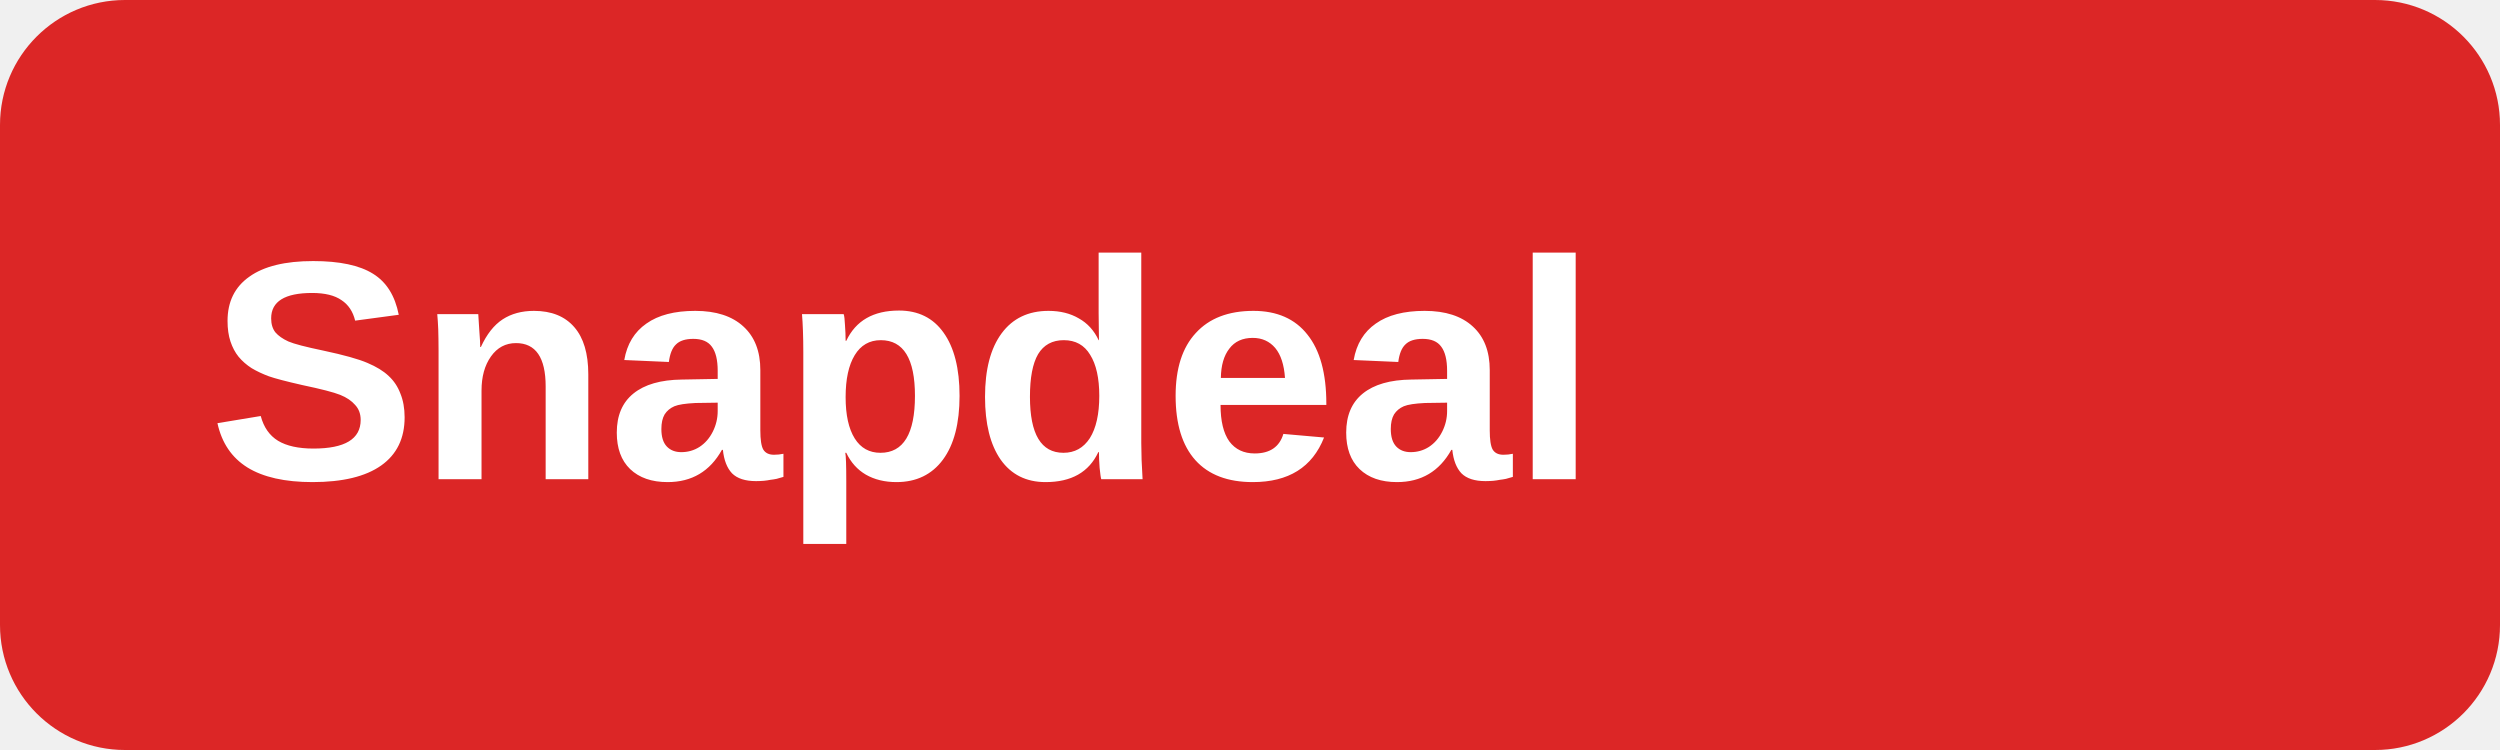
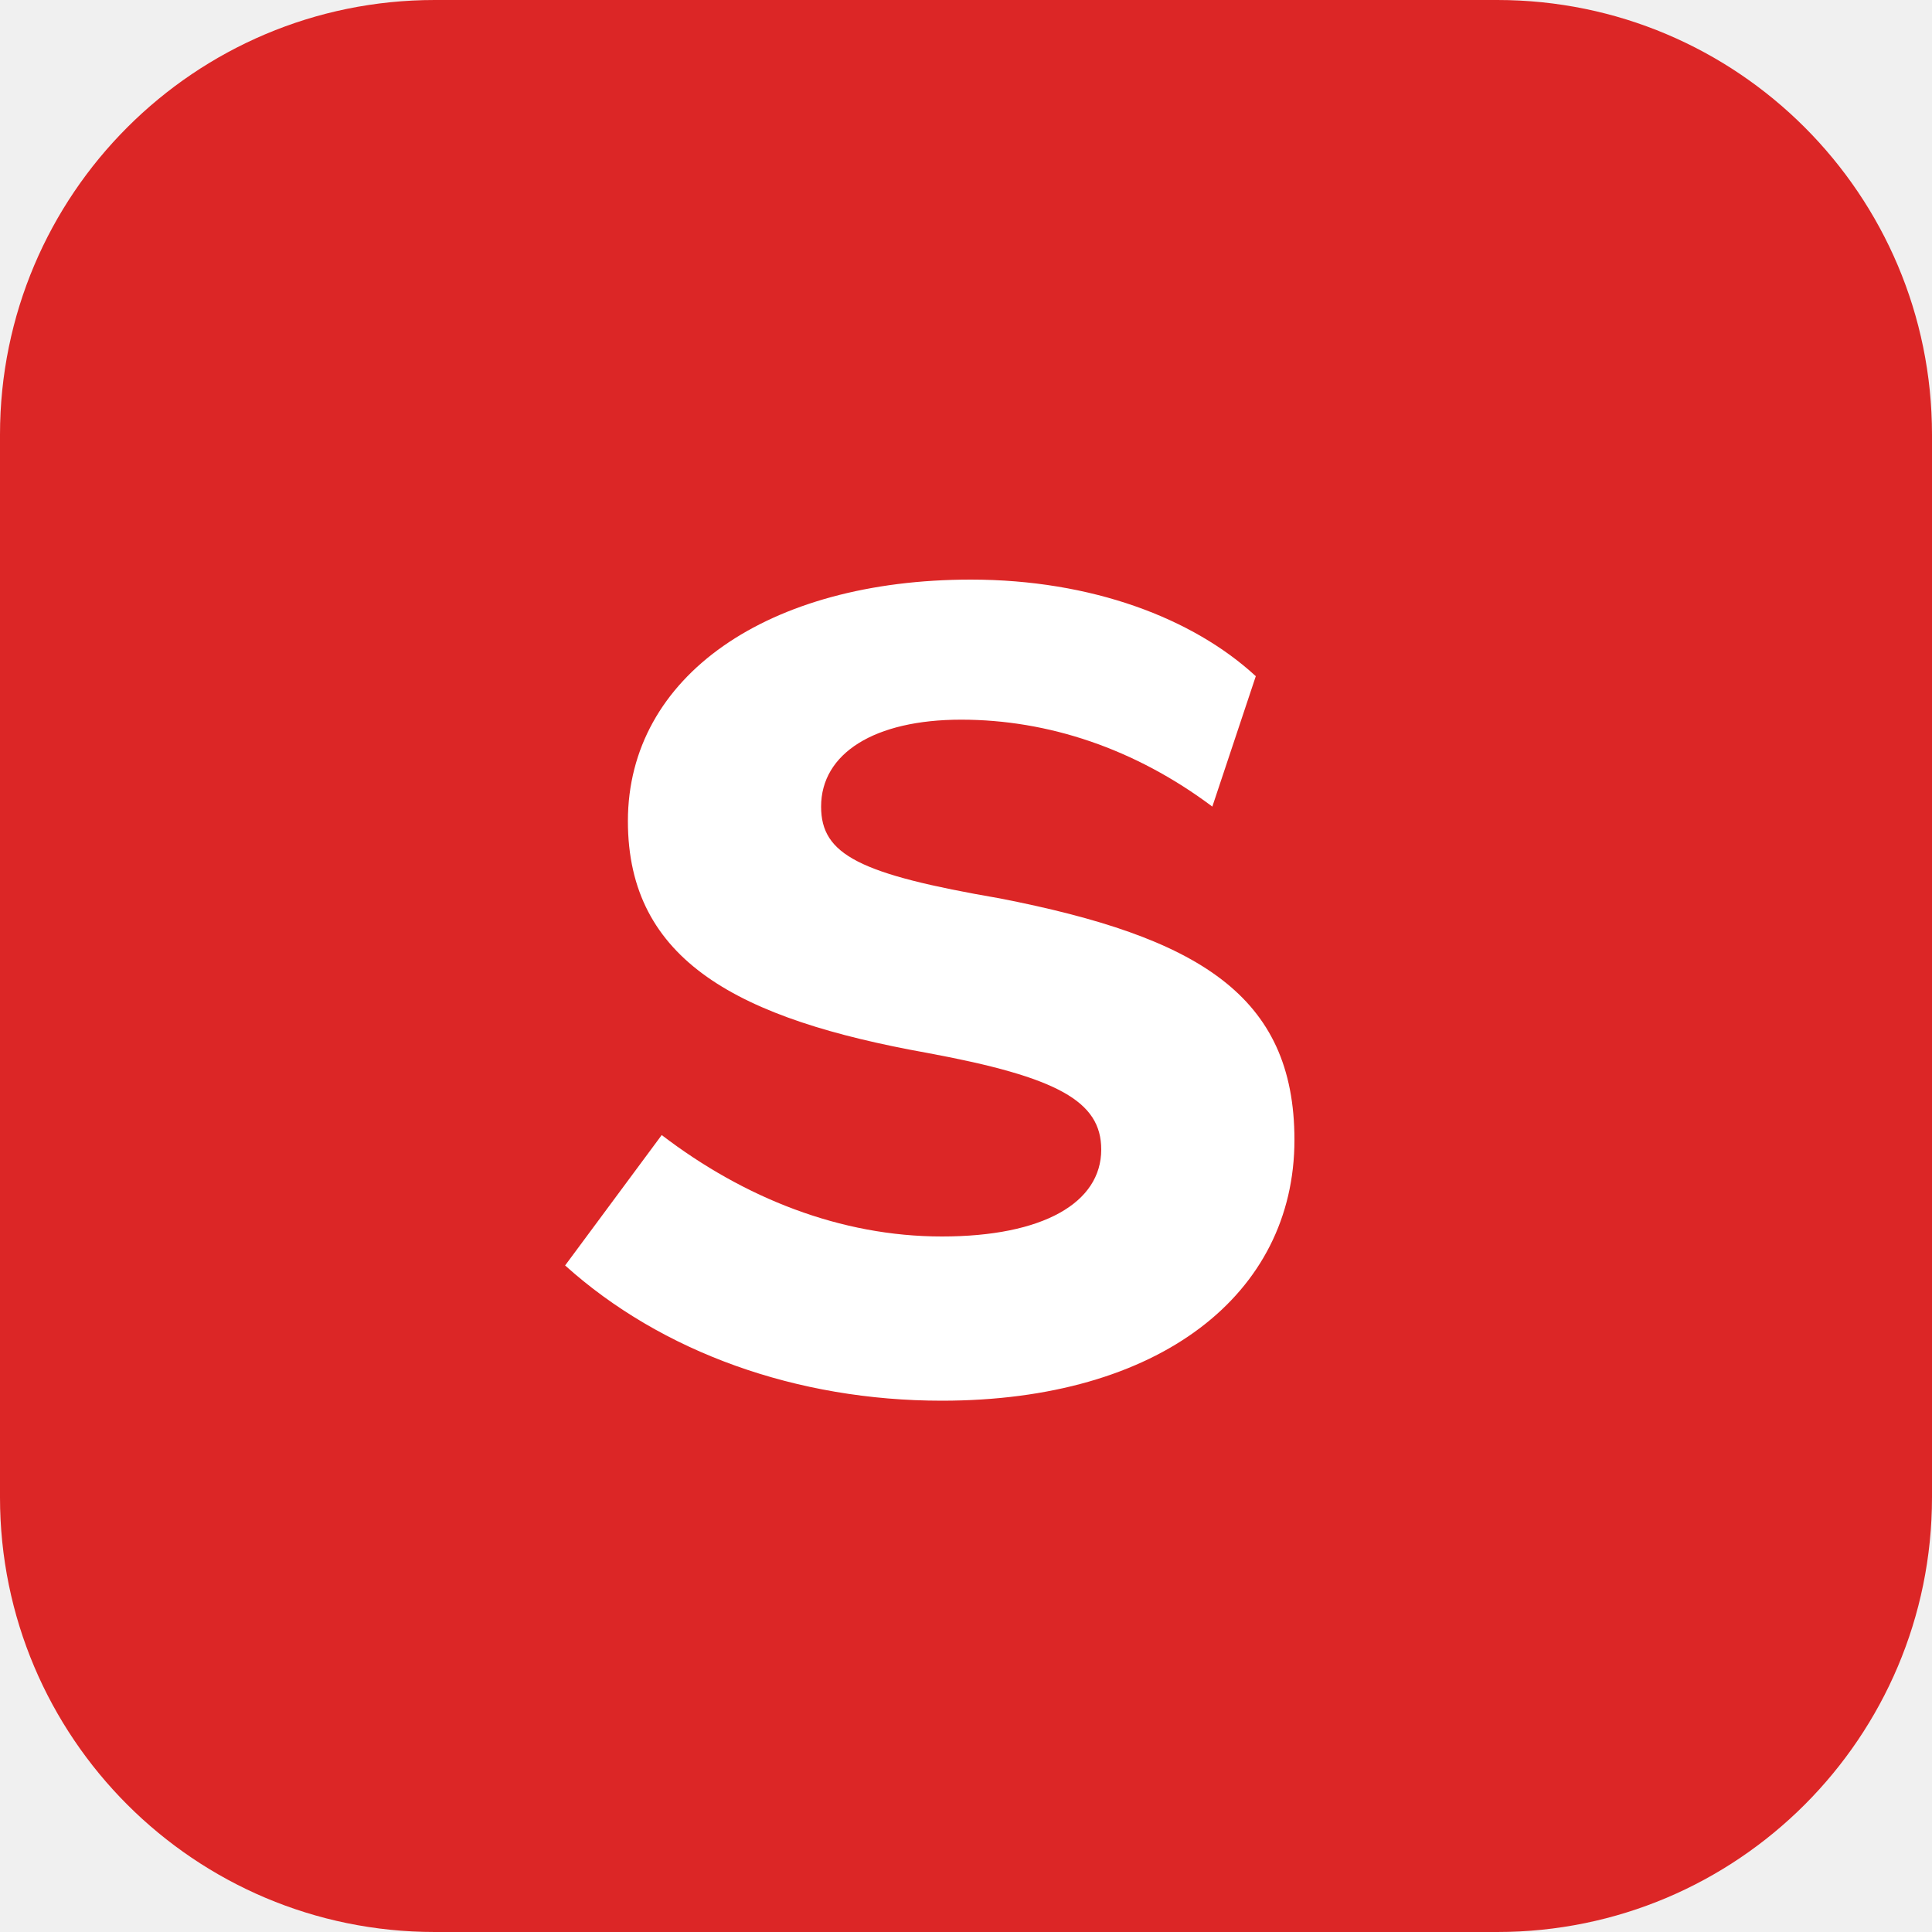
- <svg xmlns="http://www.w3.org/2000/svg" width="120" height="36" viewBox="0 0 120 36" role="img" aria-label="Snapdeal logo">
-   <rect width="120" height="36" rx="6" fill="#dc2626" />
-   <text x="10" y="23" font-size="15" fill="#ffffff" font-family="Arial, sans-serif" font-weight="700">Snapdeal</text>
+ <svg xmlns="http://www.w3.org/2000/svg" width="40" height="40" viewBox="0 0 40 40" role="img" aria-label="Snapdeal logo">
+   <rect width="40" height="40" rx="9" fill="#dc2626" />
+   <path d="M26 14c-1.3-1.2-3.4-2-5.9-2-4.2 0-7.1 2-7.1 5 0 2.9 2.3 4.1 6.2 4.8 2.7.5 3.6 1 3.6 2 0 1.1-1.2 1.8-3.3 1.8-2.1 0-4.1-.8-5.8-2.1l-2 2.7c2 1.8 4.8 2.8 7.8 2.8 4.5 0 7.3-2.2 7.3-5.4 0-3-2-4.2-6.1-5-2.9-.5-3.7-.9-3.7-1.9 0-1.1 1.1-1.8 2.9-1.8 1.8 0 3.6.6 5.2 1.8z" fill="#ffffff" />
</svg>
